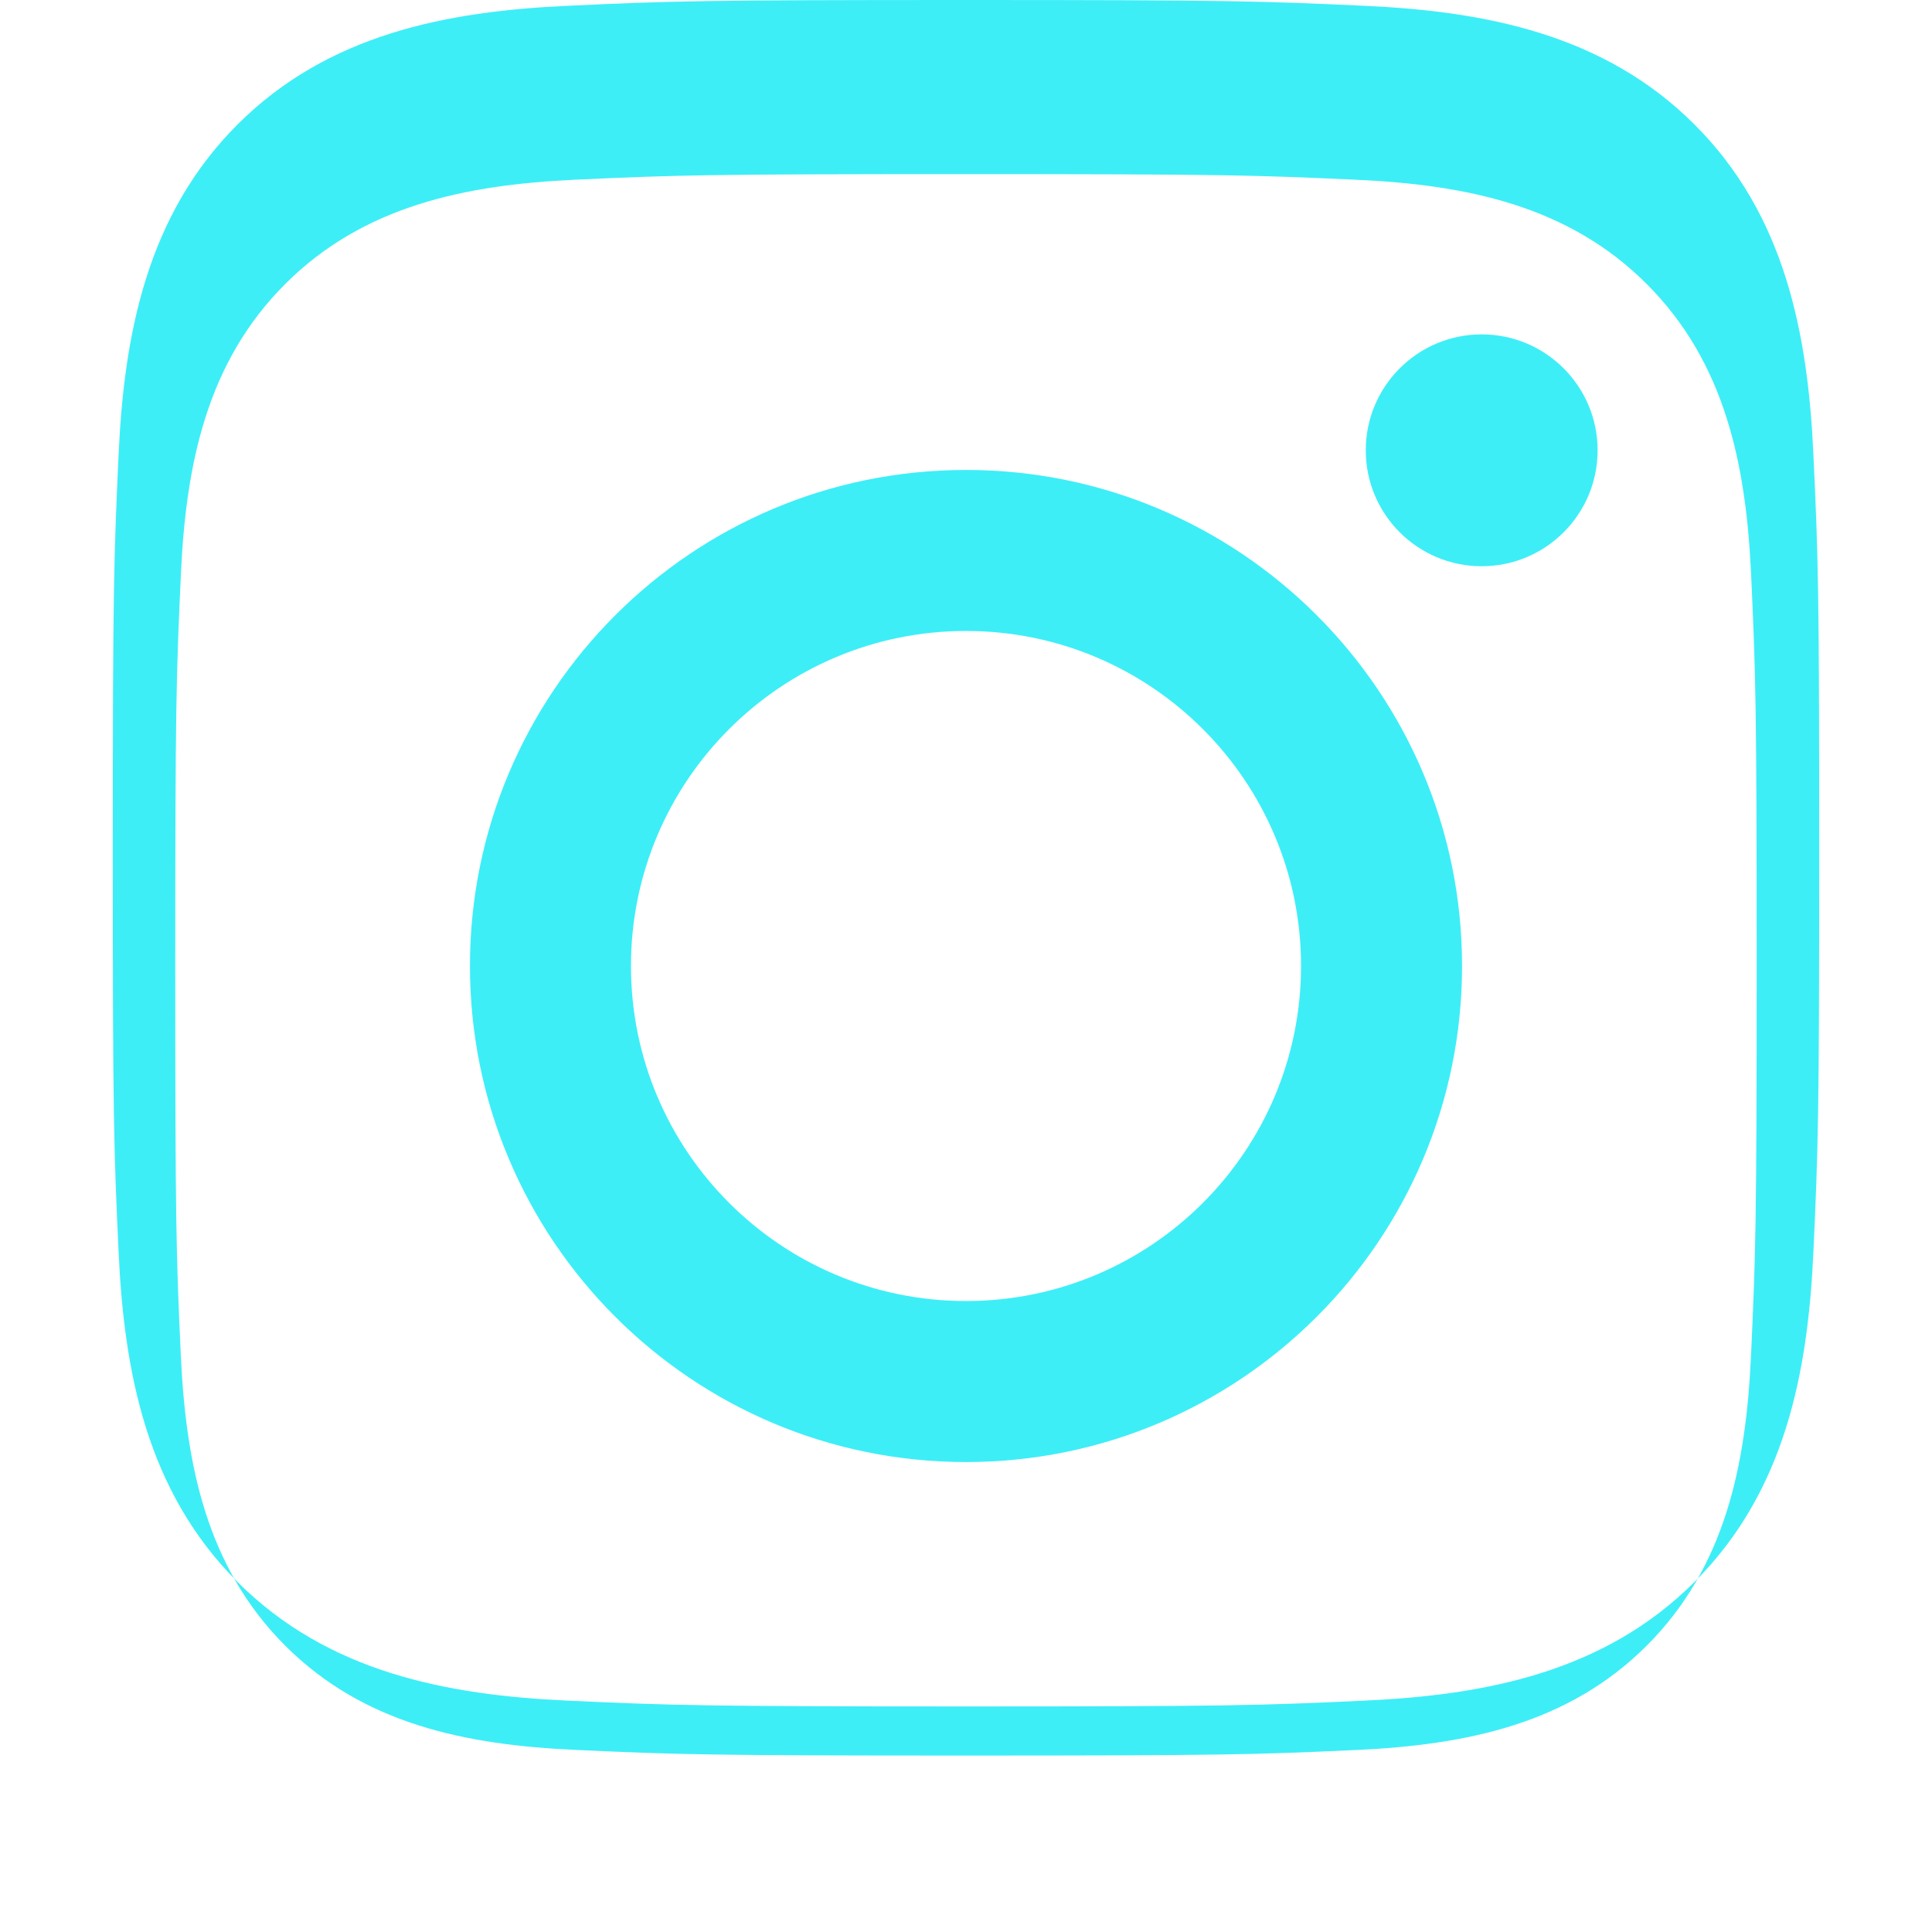
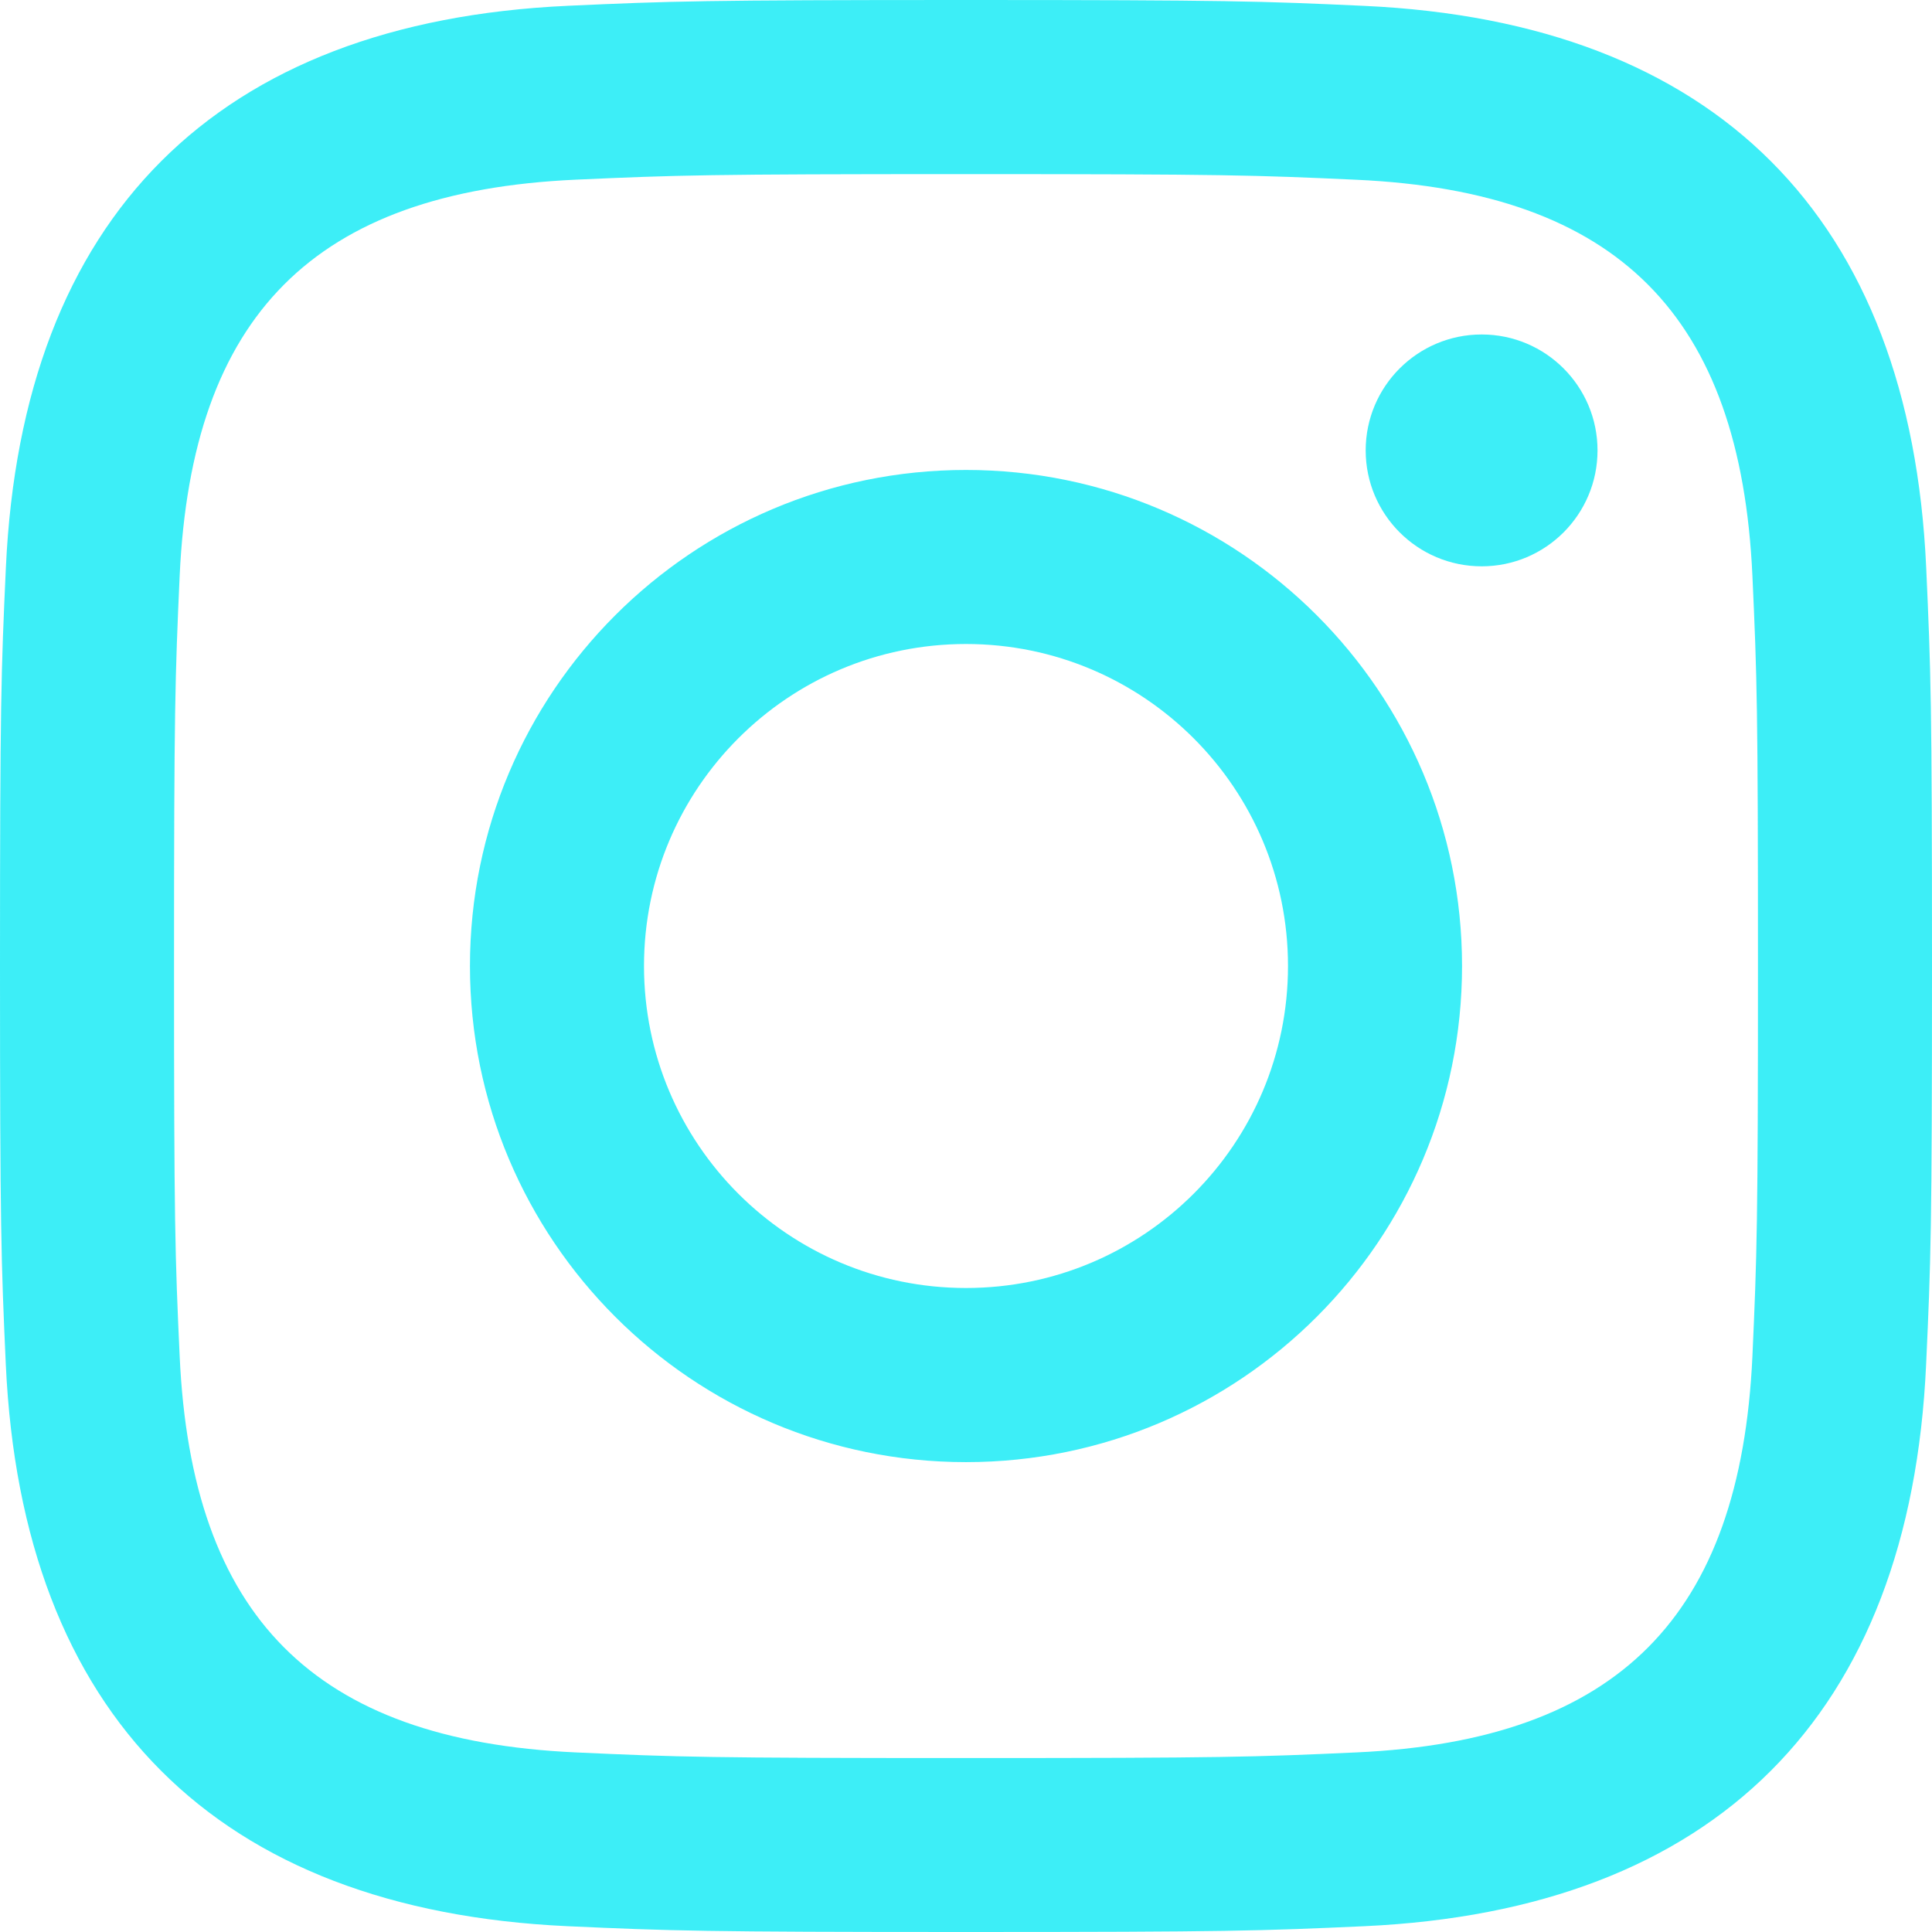
<svg xmlns="http://www.w3.org/2000/svg" width="24" height="24" viewBox="0 0 24 24" fill="#03e8f4c4">
-   <path d="M12 2.163c3.204 0 3.584.012 4.849.07 1.366.062 2.633.32 3.608 1.296.975.975 1.233 2.243 1.296 3.608.058 1.265.069 1.645.069 4.849s-.012 3.584-.07 4.849c-.062 1.366-.32 2.633-1.296 3.608-.975.975-2.243 1.233-3.608 1.296-1.265.058-1.645.069-4.849.069s-3.584-.012-4.849-.07c-1.366-.062-2.633-.32-3.608-1.296-.975-.975-1.233-2.243-1.296-3.608-.058-1.265-.069-1.645-.069-4.849s.012-3.584.07-4.849c.062-1.366.32-2.633 1.296-3.608.975-.975 2.243-1.233 3.608-1.296 1.265-.058 1.645-.069 4.849-.069m0-2.163c-3.259 0-3.667.012-4.947.072-1.5.068-2.979.35-4.104 1.476-1.125 1.126-1.408 2.604-1.476 4.104-.059 1.281-.072 1.689-.072 4.947s.012 3.667.072 4.947c.068 1.5.35 2.979 1.476 4.104 1.125 1.126 2.604 1.408 4.104 1.476 1.281.059 1.689.072 4.947.072s3.667-.012 4.947-.072c1.5-.068 2.979-.35 4.104-1.476 1.126-1.125 1.408-2.604 1.476-4.104.059-1.281.072-1.689.072-4.947s-.012-3.667-.072-4.947c-.068-1.5-.35-2.979-1.476-4.104-1.125-1.126-2.604-1.408-4.104-1.476-1.281-.059-1.689-.072-4.947-.072z" />
-   <path d="M12 5.838c-3.403 0-6.162 2.759-6.162 6.162s2.759 6.162 6.162 6.162 6.162-2.759 6.162-6.162-2.759-6.162-6.162-6.162zm0 10.324c-2.298 0-4.162-1.864-4.162-4.162s1.864-4.162 4.162-4.162 4.162 1.864 4.162 4.162-1.864 4.162-4.162 4.162z" />
-   <circle cx="18.406" cy="5.594" r="1.44" />
+   <path d="M12 2.163c3.204 0 3.584.012 4.85.07 3.252.148 4.771 1.691 4.919 4.919.058 1.265.069 1.645.069 4.849 0 3.205-.012 3.584-.069 4.849-.149 3.225-1.664 4.771-4.919 4.919-1.266.058-1.644.07-4.85.07-3.204 0-3.584-.012-4.849-.07-3.26-.149-4.771-1.699-4.919-4.92-.058-1.265-.07-1.644-.07-4.849 0-3.204.013-3.583.07-4.849.149-3.227 1.664-4.771 4.919-4.919 1.266-.057 1.645-.069 4.849-.069zm0-2.163c-3.259 0-3.667.014-4.947.072-4.358.2-6.78 2.618-6.98 6.98-.059 1.281-.073 1.689-.073 4.948 0 3.259.014 3.668.072 4.948.2 4.358 2.618 6.78 6.98 6.98 1.281.058 1.689.072 4.948.072 3.259 0 3.668-.014 4.948-.072 4.354-.2 6.782-2.618 6.979-6.98.059-1.28.073-1.689.073-4.948 0-3.259-.014-3.667-.072-4.947-.196-4.354-2.617-6.78-6.979-6.98-1.281-.059-1.69-.073-4.949-.073zm0 5.838c-3.403 0-6.162 2.759-6.162 6.162s2.759 6.163 6.162 6.163 6.162-2.759 6.162-6.163c0-3.403-2.759-6.162-6.162-6.162zm0 10.162c-2.209 0-4-1.79-4-4 0-2.209 1.791-4 4-4s4 1.791 4 4c0 2.21-1.791 4-4 4zm6.406-11.845c-.796 0-1.441.645-1.441 1.44s.645 1.44 1.441 1.44c.795 0 1.439-.645 1.439-1.44s-.644-1.44-1.439-1.44z" />
</svg>
